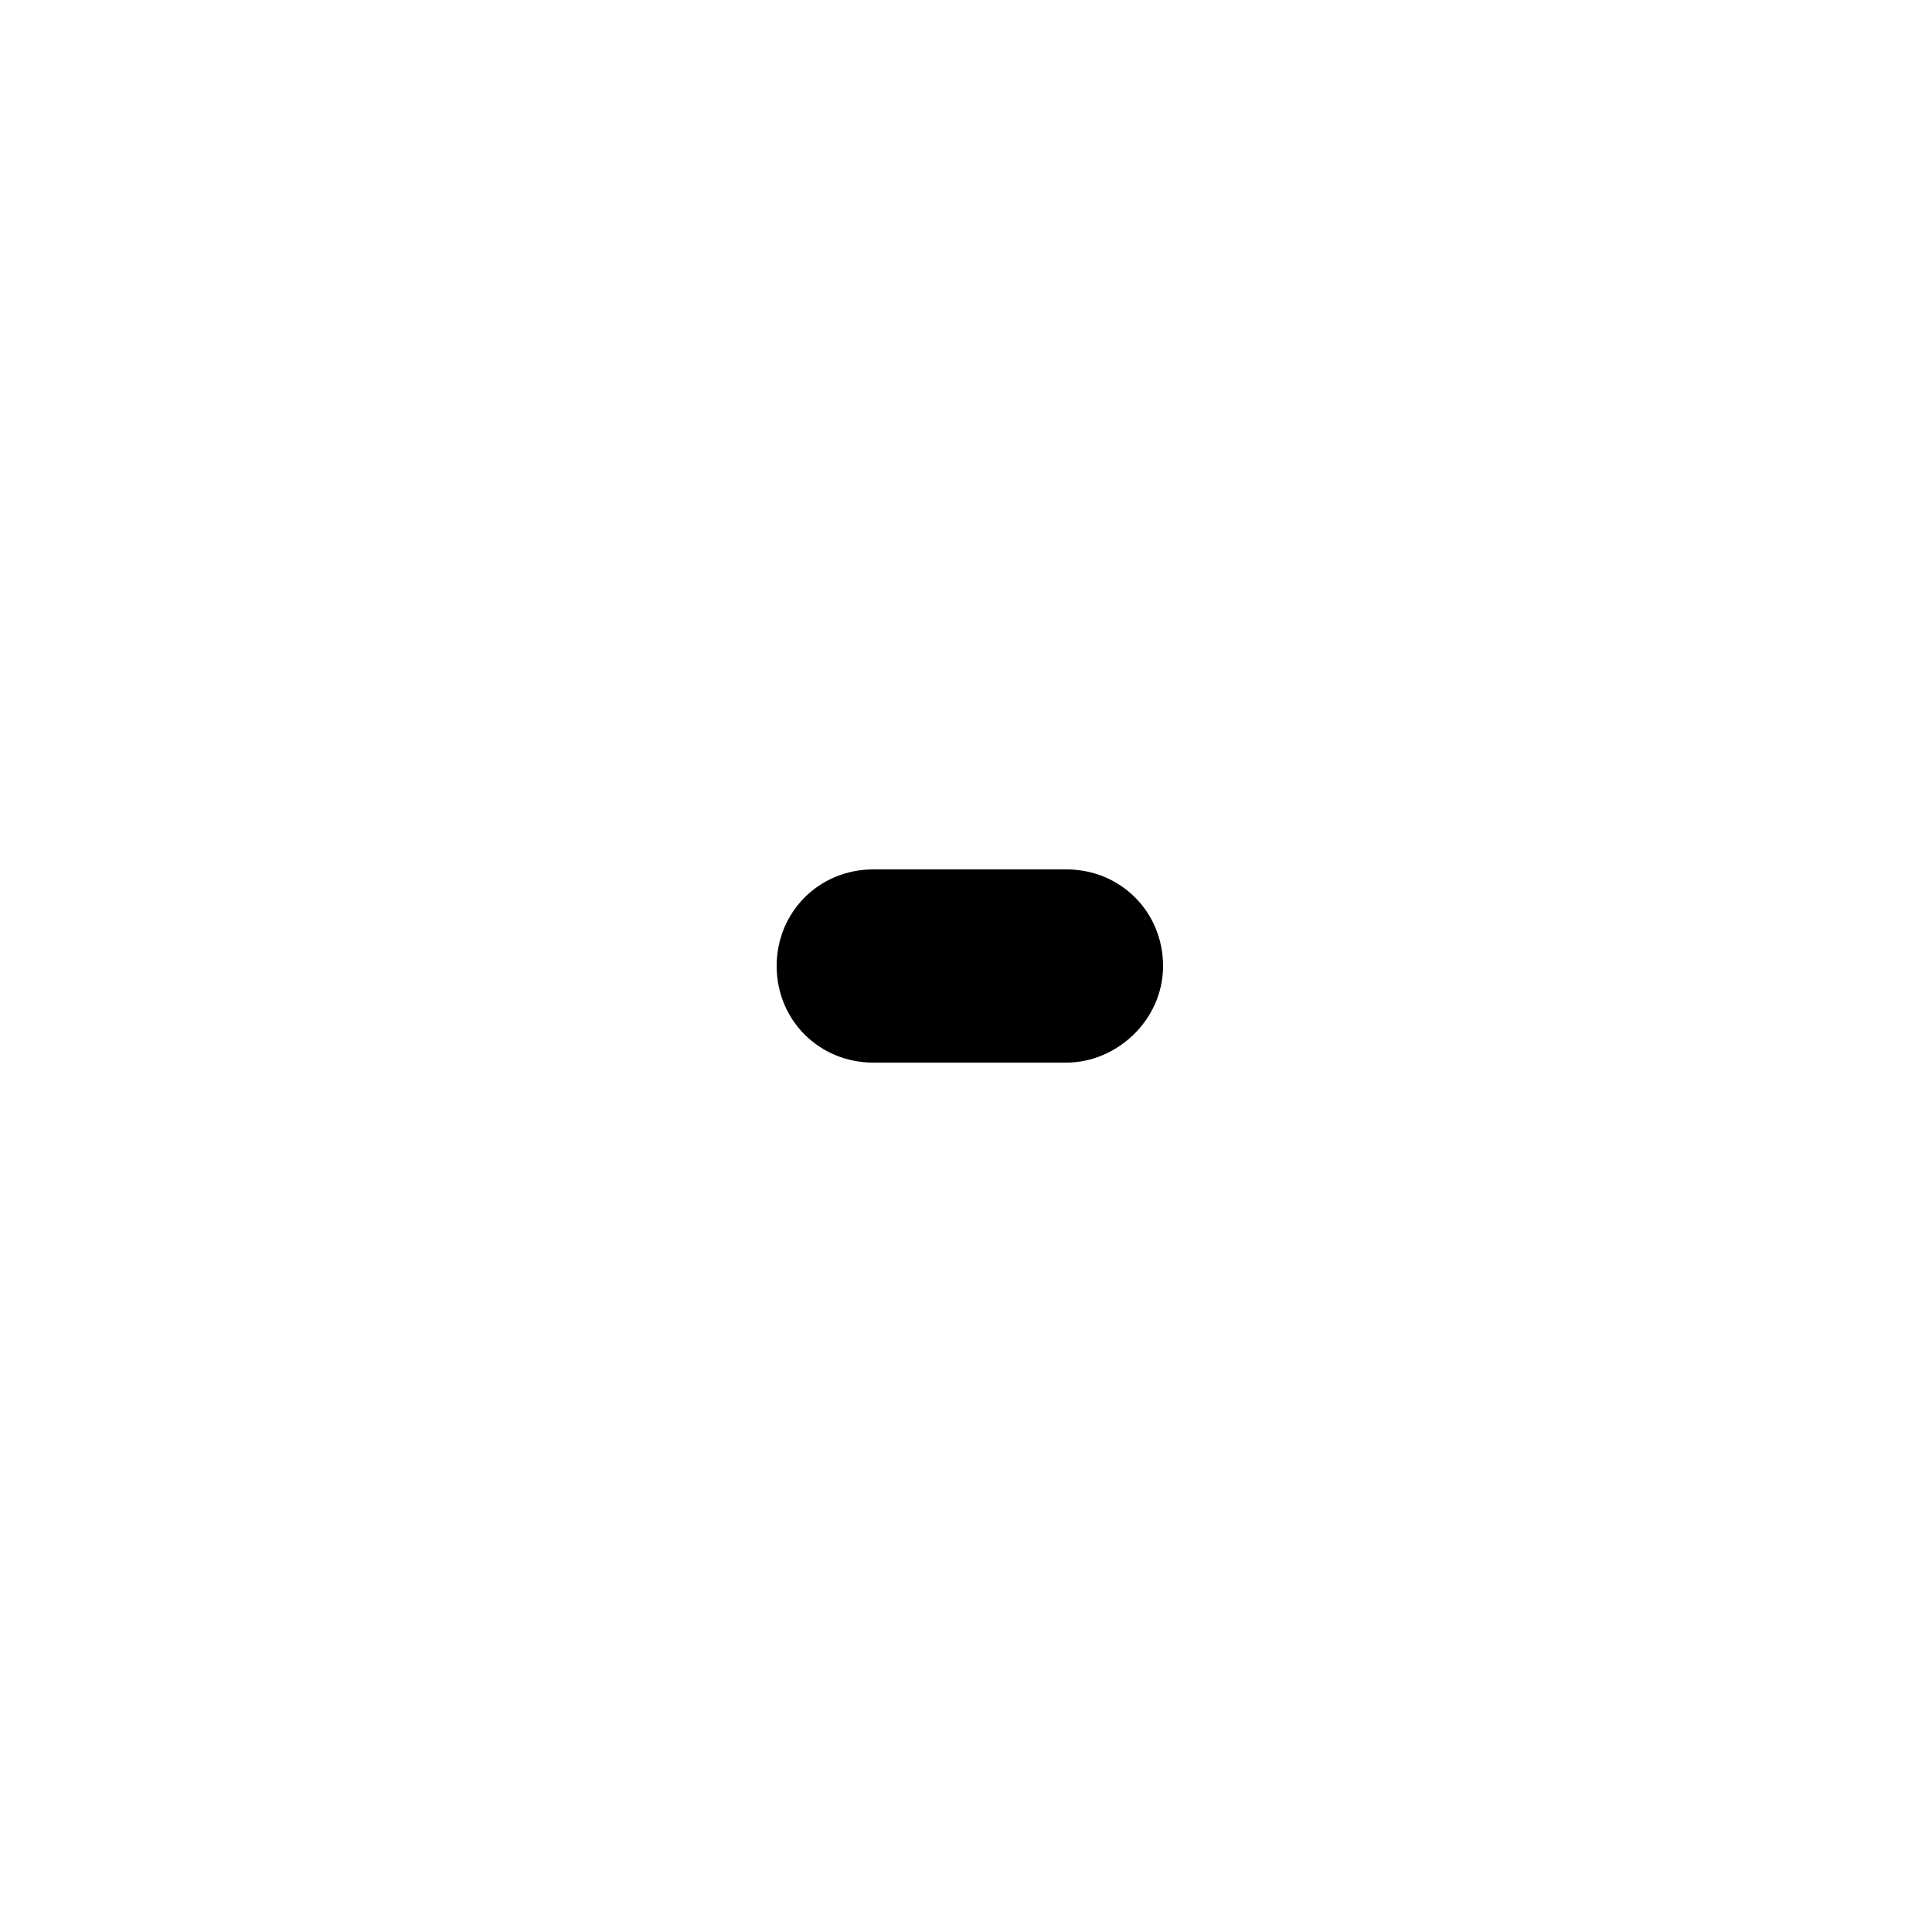
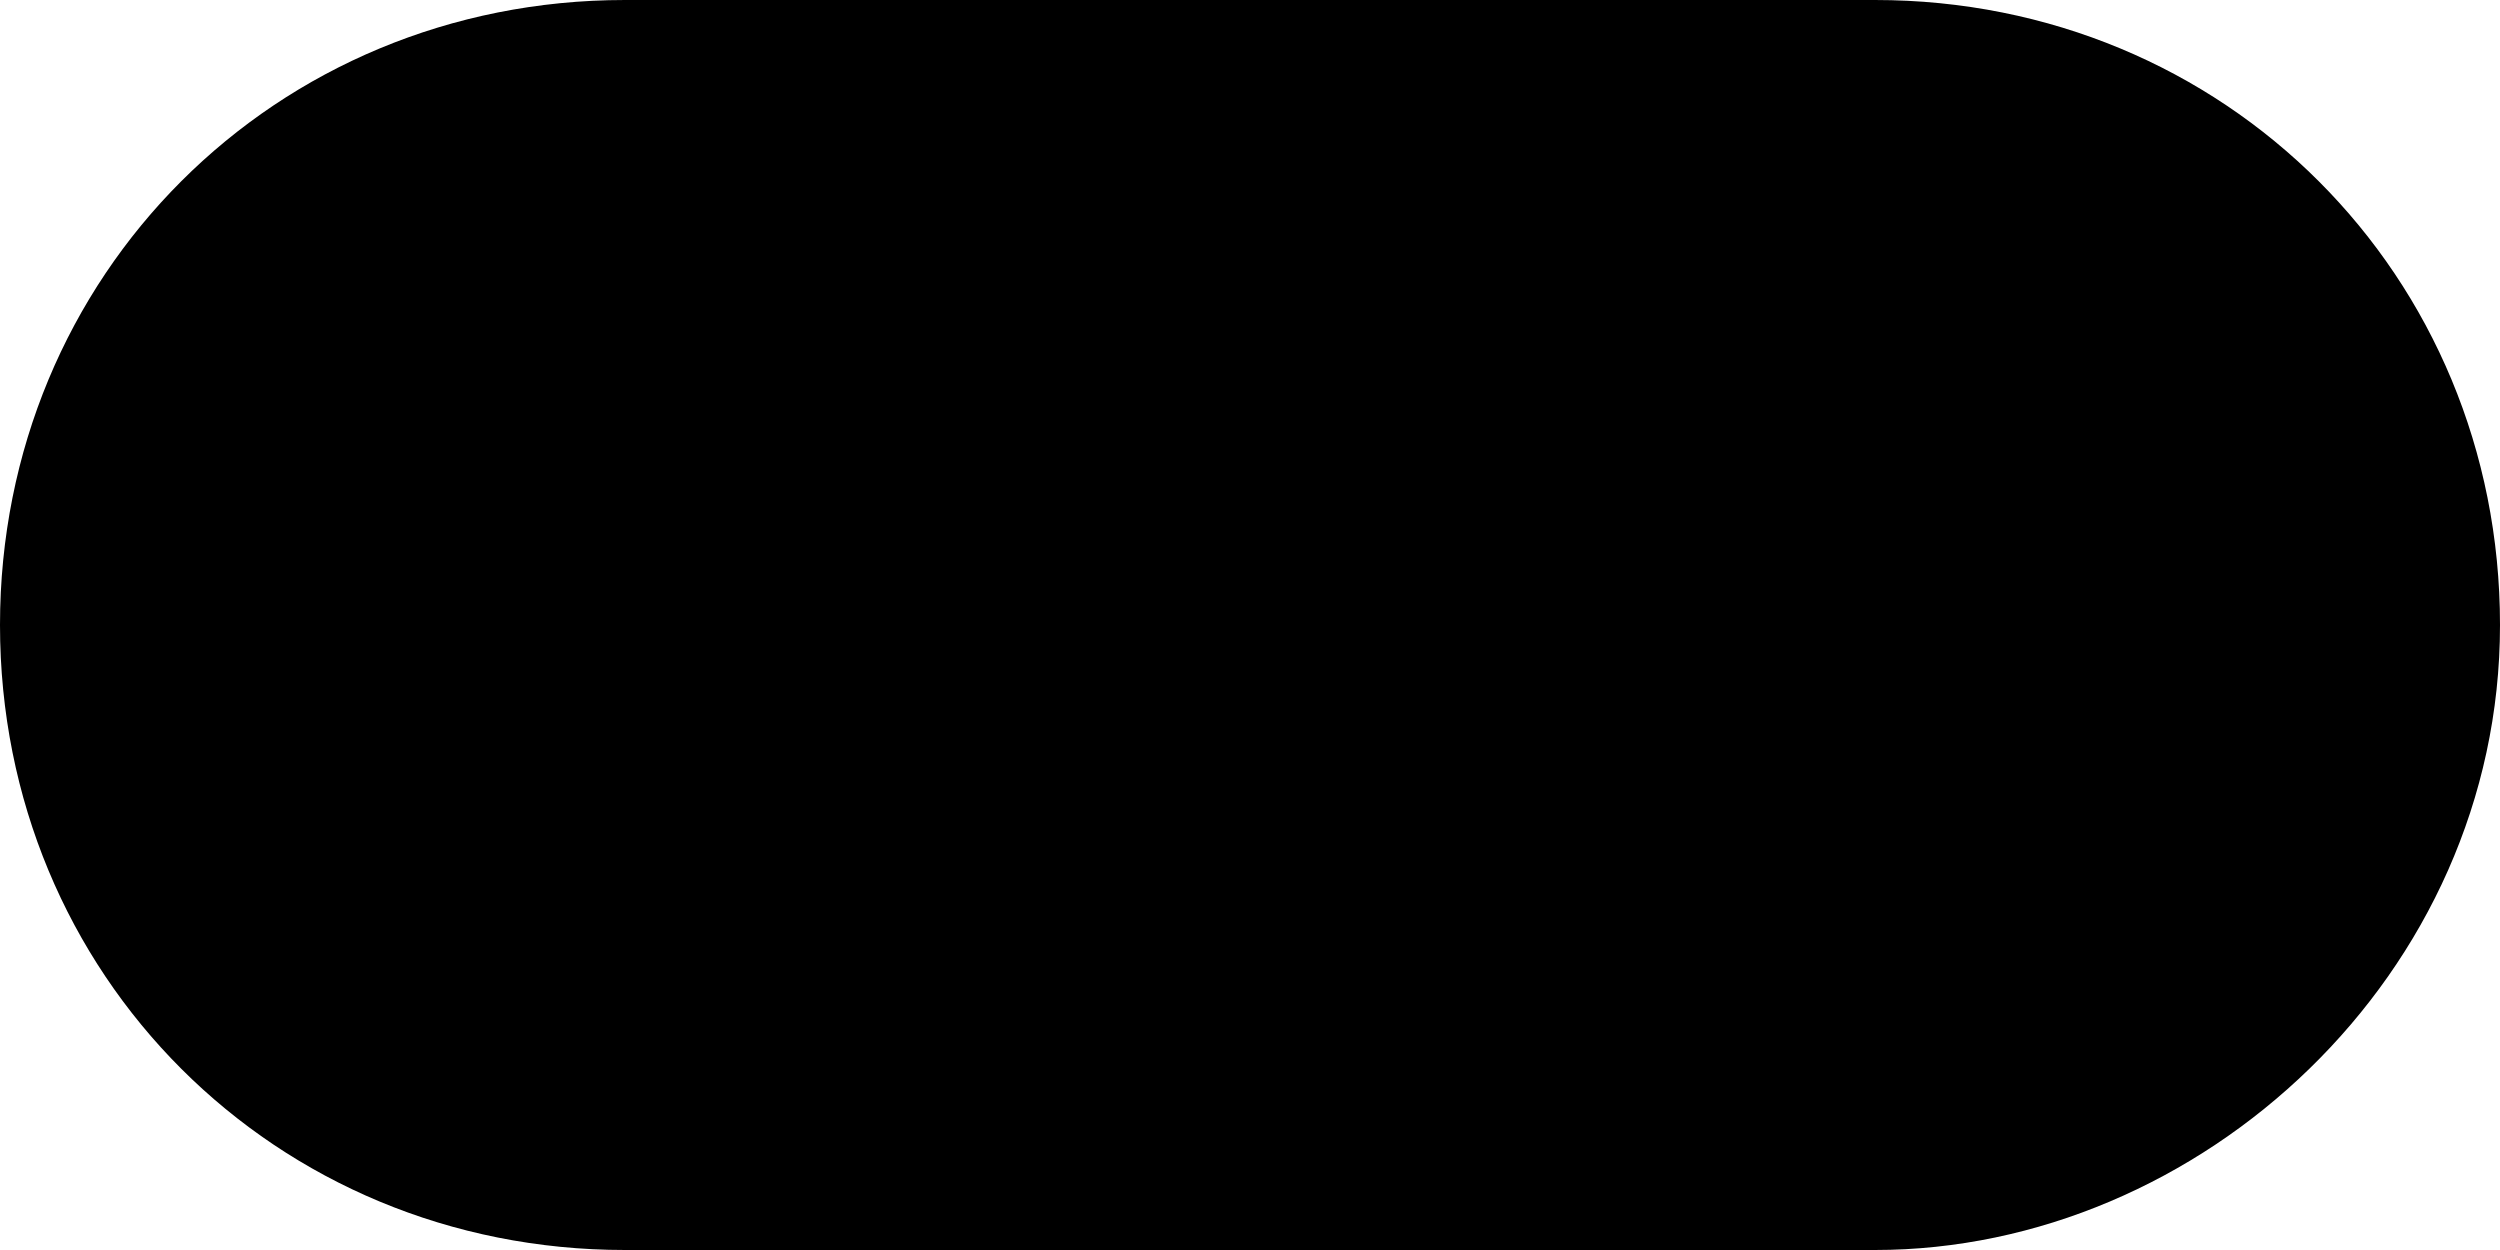
- <svg xmlns="http://www.w3.org/2000/svg" version="1.1" id="Calque_1" x="0px" y="0px" viewBox="0 0 50 50" style="enable-background:new 0 0 50 50;" xml:space="preserve">
-   <path d="M27.6,27.5h-5c-1.4,0-2.5-1.1-2.5-2.5v0c0-1.4,1.1-2.5,2.5-2.5h5c1.4,0,2.5,1.1,2.5,2.5v0C30.1,26.4,28.9,27.5,27.6,27.5z" />
+ <svg xmlns="http://www.w3.org/2000/svg" version="1.1" id="Calque_1" x="0px" y="0px" viewBox="0 0 10 5" style="enable-background:new 0 0 10 5;" xml:space="preserve">
+   <path d="M7.5,5h-5C1.1,5,0,3.9,0,2.5l0,0C0,1.1,1.1,0,2.5,0h5C8.9,0,10,1.1,10,2.5l0,0C10,3.9,8.8,5,7.5,5z" />
</svg>
